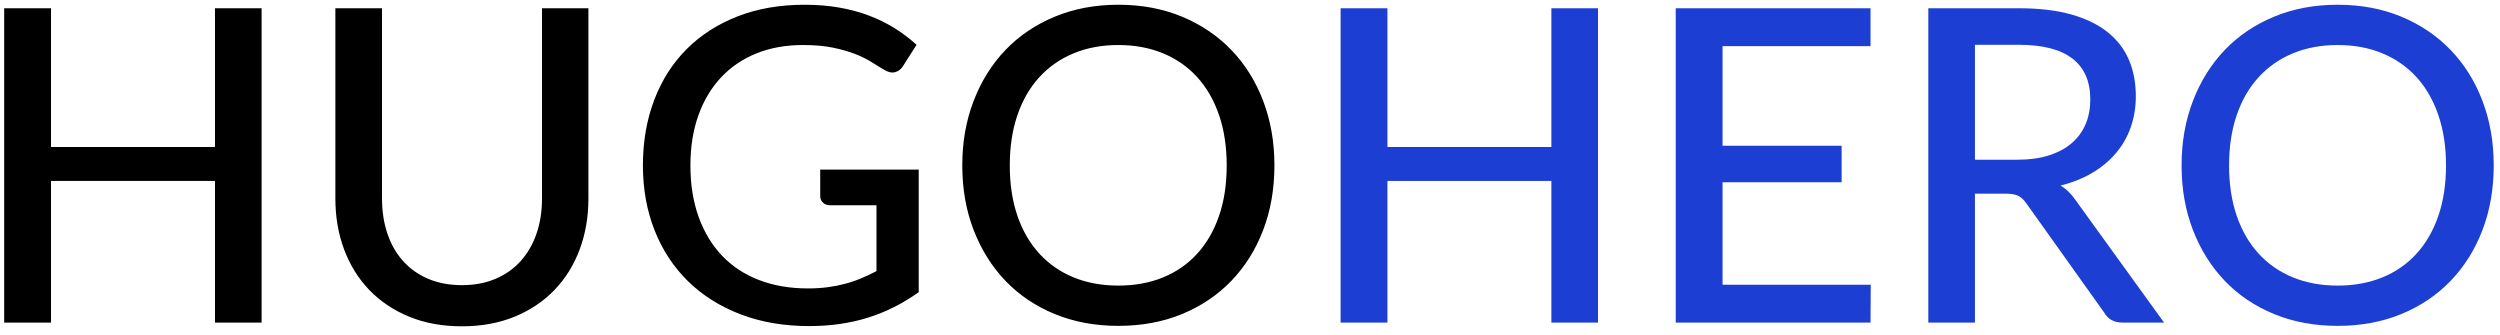
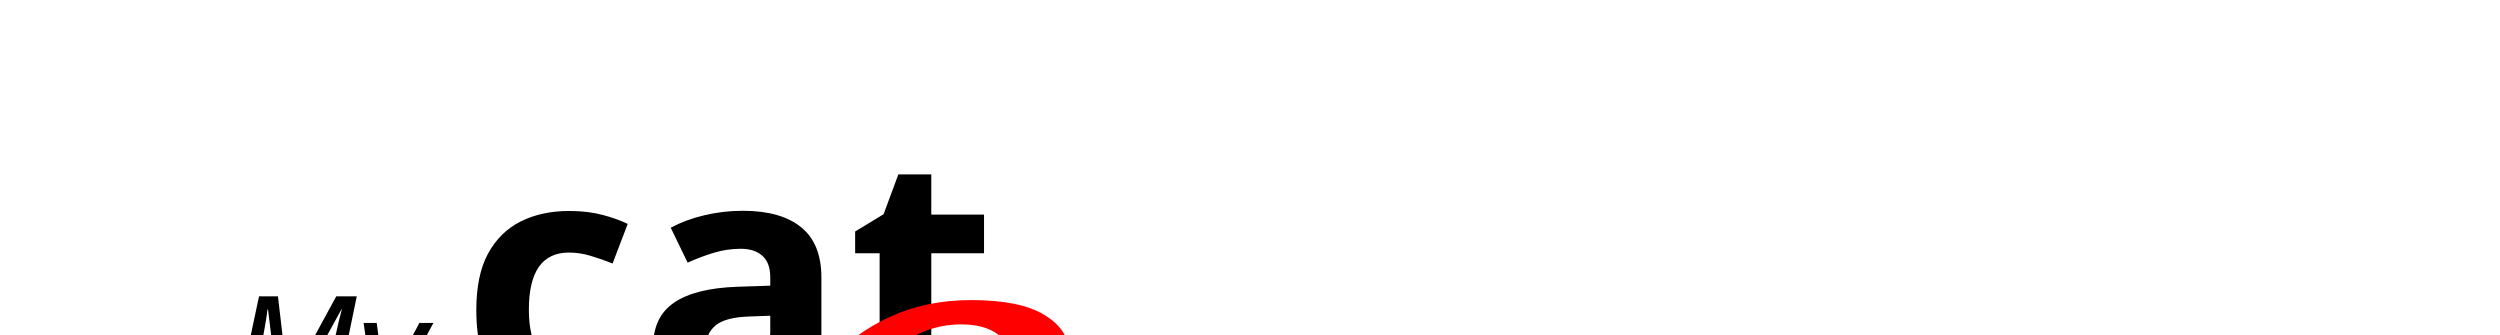
<svg xmlns="http://www.w3.org/2000/svg" width="217px" height="29px" viewBox="0 0 217 29" version="1.1">
-   <defs />
-   <g id="Page-1" stroke="none" stroke-width="1" fill="none" fill-rule="evenodd">
-     <g id="logo">
-       <path d="M22.707,0.716 L22.707,28 L18.66,28 L18.66,15.707 L4.429,15.707 L4.429,28 L0.363,28 L0.363,0.716 L4.429,0.716 L4.429,12.762 L18.66,12.762 L18.66,0.716 L22.707,0.716 Z M40.092,24.751 C41.181,24.751 42.157,24.567 43.018,24.2 C43.879,23.833 44.608,23.317 45.203,22.651 C45.798,21.986 46.254,21.195 46.571,20.276 C46.888,19.358 47.046,18.342 47.046,17.227 L47.046,0.716 L51.074,0.716 L51.074,17.227 C51.074,18.823 50.821,20.299 50.314,21.654 C49.807,23.009 49.079,24.181 48.129,25.169 C47.179,26.157 46.026,26.93 44.671,27.487 C43.316,28.044 41.789,28.323 40.092,28.323 C38.395,28.323 36.868,28.044 35.513,27.487 C34.158,26.93 33.005,26.157 32.055,25.169 C31.105,24.181 30.377,23.009 29.87,21.654 C29.363,20.299 29.11,18.823 29.11,17.227 L29.11,0.716 L33.157,0.716 L33.157,17.208 C33.157,18.323 33.312,19.342 33.623,20.267 C33.933,21.192 34.386,21.986 34.981,22.651 C35.576,23.317 36.305,23.833 37.166,24.2 C38.027,24.567 39.003,24.751 40.092,24.751 Z M79.745,14.719 L79.745,25.359 C78.364,26.347 76.895,27.085 75.337,27.573 C73.779,28.06 72.082,28.304 70.245,28.304 C68.041,28.304 66.049,27.962 64.269,27.278 C62.49,26.594 60.973,25.638 59.719,24.409 C58.465,23.18 57.499,21.711 56.822,20.001 C56.144,18.291 55.805,16.41 55.805,14.358 C55.805,12.293 56.131,10.403 56.783,8.687 C57.436,6.97 58.37,5.501 59.586,4.279 C60.802,3.056 62.274,2.106 64.004,1.429 C65.733,0.751 67.674,0.412 69.827,0.412 C70.916,0.412 71.926,0.494 72.858,0.659 C73.789,0.824 74.653,1.058 75.451,1.362 C76.249,1.666 76.987,2.03 77.665,2.454 C78.342,2.879 78.972,3.357 79.555,3.889 L78.396,5.713 C78.219,6.004 77.984,6.188 77.693,6.264 C77.402,6.34 77.085,6.27 76.743,6.055 C76.414,5.865 76.05,5.643 75.65,5.39 C75.251,5.137 74.777,4.902 74.225,4.687 C73.674,4.472 73.032,4.288 72.297,4.136 C71.562,3.984 70.695,3.908 69.694,3.908 C68.199,3.908 66.85,4.152 65.647,4.639 C64.444,5.127 63.418,5.827 62.569,6.739 C61.72,7.651 61.068,8.75 60.612,10.036 C60.156,11.321 59.928,12.762 59.928,14.358 C59.928,16.03 60.169,17.528 60.65,18.852 C61.131,20.175 61.812,21.296 62.693,22.215 C63.573,23.133 64.643,23.833 65.903,24.314 C67.164,24.795 68.573,25.036 70.131,25.036 C70.739,25.036 71.306,25.001 71.832,24.931 C72.357,24.862 72.861,24.764 73.342,24.637 C73.823,24.51 74.289,24.352 74.739,24.162 C75.188,23.972 75.635,23.763 76.078,23.535 L76.078,17.816 L72.05,17.816 C71.797,17.816 71.591,17.74 71.433,17.588 C71.274,17.436 71.195,17.246 71.195,17.018 L71.195,14.719 L79.745,14.719 Z M110.62,14.358 C110.62,16.397 110.294,18.269 109.641,19.973 C108.989,21.676 108.068,23.145 106.877,24.381 C105.686,25.616 104.261,26.575 102.602,27.259 C100.943,27.943 99.1,28.285 97.073,28.285 C95.059,28.285 93.219,27.943 91.553,27.259 C89.888,26.575 88.463,25.616 87.278,24.381 C86.094,23.145 85.173,21.676 84.514,19.973 C83.855,18.269 83.526,16.397 83.526,14.358 C83.526,12.331 83.855,10.463 84.514,8.753 C85.173,7.043 86.094,5.571 87.278,4.335 C88.463,3.1 89.888,2.138 91.553,1.448 C93.219,0.757 95.059,0.412 97.073,0.412 C99.1,0.412 100.943,0.757 102.602,1.448 C104.261,2.138 105.686,3.1 106.877,4.335 C108.068,5.571 108.989,7.043 109.641,8.753 C110.294,10.463 110.62,12.331 110.62,14.358 Z M106.478,14.358 C106.478,12.737 106.256,11.28 105.813,9.988 C105.37,8.696 104.74,7.6 103.922,6.701 C103.105,5.802 102.118,5.111 100.959,4.63 C99.799,4.149 98.504,3.908 97.073,3.908 C95.642,3.908 94.347,4.149 93.188,4.63 C92.028,5.111 91.037,5.802 90.214,6.701 C89.391,7.6 88.757,8.696 88.314,9.988 C87.871,11.28 87.649,12.737 87.649,14.358 C87.649,15.992 87.871,17.452 88.314,18.738 C88.757,20.023 89.391,21.116 90.214,22.015 C91.037,22.914 92.028,23.601 93.188,24.076 C94.347,24.552 95.642,24.789 97.073,24.789 C98.504,24.789 99.799,24.552 100.959,24.076 C102.118,23.601 103.105,22.914 103.922,22.015 C104.74,21.116 105.37,20.023 105.813,18.738 C106.256,17.452 106.478,15.992 106.478,14.358 Z" id="HUGO" fill="#000000" />
-       <path d="M138.707,0.716 L138.707,28 L134.66,28 L134.66,15.707 L120.429,15.707 L120.429,28 L116.363,28 L116.363,0.716 L120.429,0.716 L120.429,12.762 L134.66,12.762 L134.66,0.716 L138.707,0.716 Z M162.381,24.713 L162.362,28 L145.452,28 L145.452,0.716 L162.362,0.716 L162.362,4.003 L149.518,4.003 L149.518,12.648 L159.854,12.648 L159.854,15.821 L149.518,15.821 L149.518,24.713 L162.381,24.713 Z M175.111,13.864 C176.15,13.864 177.065,13.737 177.857,13.484 C178.648,13.231 179.31,12.873 179.842,12.411 C180.374,11.948 180.773,11.397 181.039,10.758 C181.305,10.118 181.438,9.412 181.438,8.639 C181.438,7.068 180.922,5.884 179.889,5.086 C178.857,4.288 177.309,3.889 175.244,3.889 L171.425,3.889 L171.425,13.864 L175.111,13.864 Z M187.841,28 L184.231,28 C183.509,28 182.983,27.715 182.654,27.145 L175.909,17.683 C175.694,17.366 175.459,17.142 175.206,17.009 C174.953,16.875 174.573,16.809 174.066,16.809 L171.425,16.809 L171.425,28 L167.378,28 L167.378,0.716 L175.244,0.716 C177.005,0.716 178.521,0.896 179.794,1.258 C181.068,1.619 182.119,2.131 182.948,2.796 C183.778,3.462 184.392,4.263 184.792,5.2 C185.191,6.137 185.39,7.189 185.39,8.354 C185.39,9.304 185.244,10.197 184.953,11.033 C184.662,11.869 184.234,12.619 183.671,13.284 C183.107,13.95 182.42,14.523 181.609,15.004 C180.798,15.485 179.88,15.853 178.854,16.106 C179.361,16.41 179.798,16.834 180.165,17.379 L187.841,28 Z M216.455,14.358 C216.455,16.397 216.129,18.269 215.476,19.973 C214.824,21.676 213.903,23.145 212.712,24.381 C211.521,25.616 210.096,26.575 208.437,27.259 C206.778,27.943 204.935,28.285 202.908,28.285 C200.894,28.285 199.054,27.943 197.388,27.259 C195.723,26.575 194.298,25.616 193.113,24.381 C191.929,23.145 191.008,21.676 190.349,19.973 C189.69,18.269 189.361,16.397 189.361,14.358 C189.361,12.331 189.69,10.463 190.349,8.753 C191.008,7.043 191.929,5.571 193.113,4.335 C194.298,3.1 195.723,2.138 197.388,1.448 C199.054,0.757 200.894,0.412 202.908,0.412 C204.935,0.412 206.778,0.757 208.437,1.448 C210.096,2.138 211.521,3.1 212.712,4.335 C213.903,5.571 214.824,7.043 215.476,8.753 C216.129,10.463 216.455,12.331 216.455,14.358 Z M212.313,14.358 C212.313,12.737 212.091,11.28 211.648,9.988 C211.205,8.696 210.575,7.6 209.757,6.701 C208.94,5.802 207.953,5.111 206.793,4.63 C205.634,4.149 204.339,3.908 202.908,3.908 C201.477,3.908 200.182,4.149 199.023,4.63 C197.863,5.111 196.872,5.802 196.049,6.701 C195.226,7.6 194.592,8.696 194.149,9.988 C193.706,11.28 193.484,12.737 193.484,14.358 C193.484,15.992 193.706,17.452 194.149,18.738 C194.592,20.023 195.226,21.116 196.049,22.015 C196.872,22.914 197.863,23.601 199.023,24.076 C200.182,24.552 201.477,24.789 202.908,24.789 C204.339,24.789 205.634,24.552 206.793,24.076 C207.953,23.601 208.94,22.914 209.757,22.015 C210.575,21.116 211.205,20.023 211.648,18.738 C212.091,17.452 212.313,15.992 212.313,14.358 Z" id="HERO" fill="#1C3ED3" />
-     </g>
-   </g>
+   <style>
+     .small {
+       font: italic 13px sans-serif;
+     }
+     .heavy {
+       font: bold 30px sans-serif;
+     }
+ 
+     /* Note that the color of the text is set with the    *
+      * fill property, the color property is for HTML only */
+     .Rrrrr {
+       font: italic 40px serif;
+       fill: red;
+     }
+   </style>
+   <text x="20" y="35" class="small">My</text>
+   <text x="40" y="35" class="heavy">cat</text>
+   <text x="55" y="55" class="small">is</text>
+   <text x="65" y="55" class="Rrrrr">Grumpy!</text>
</svg>
